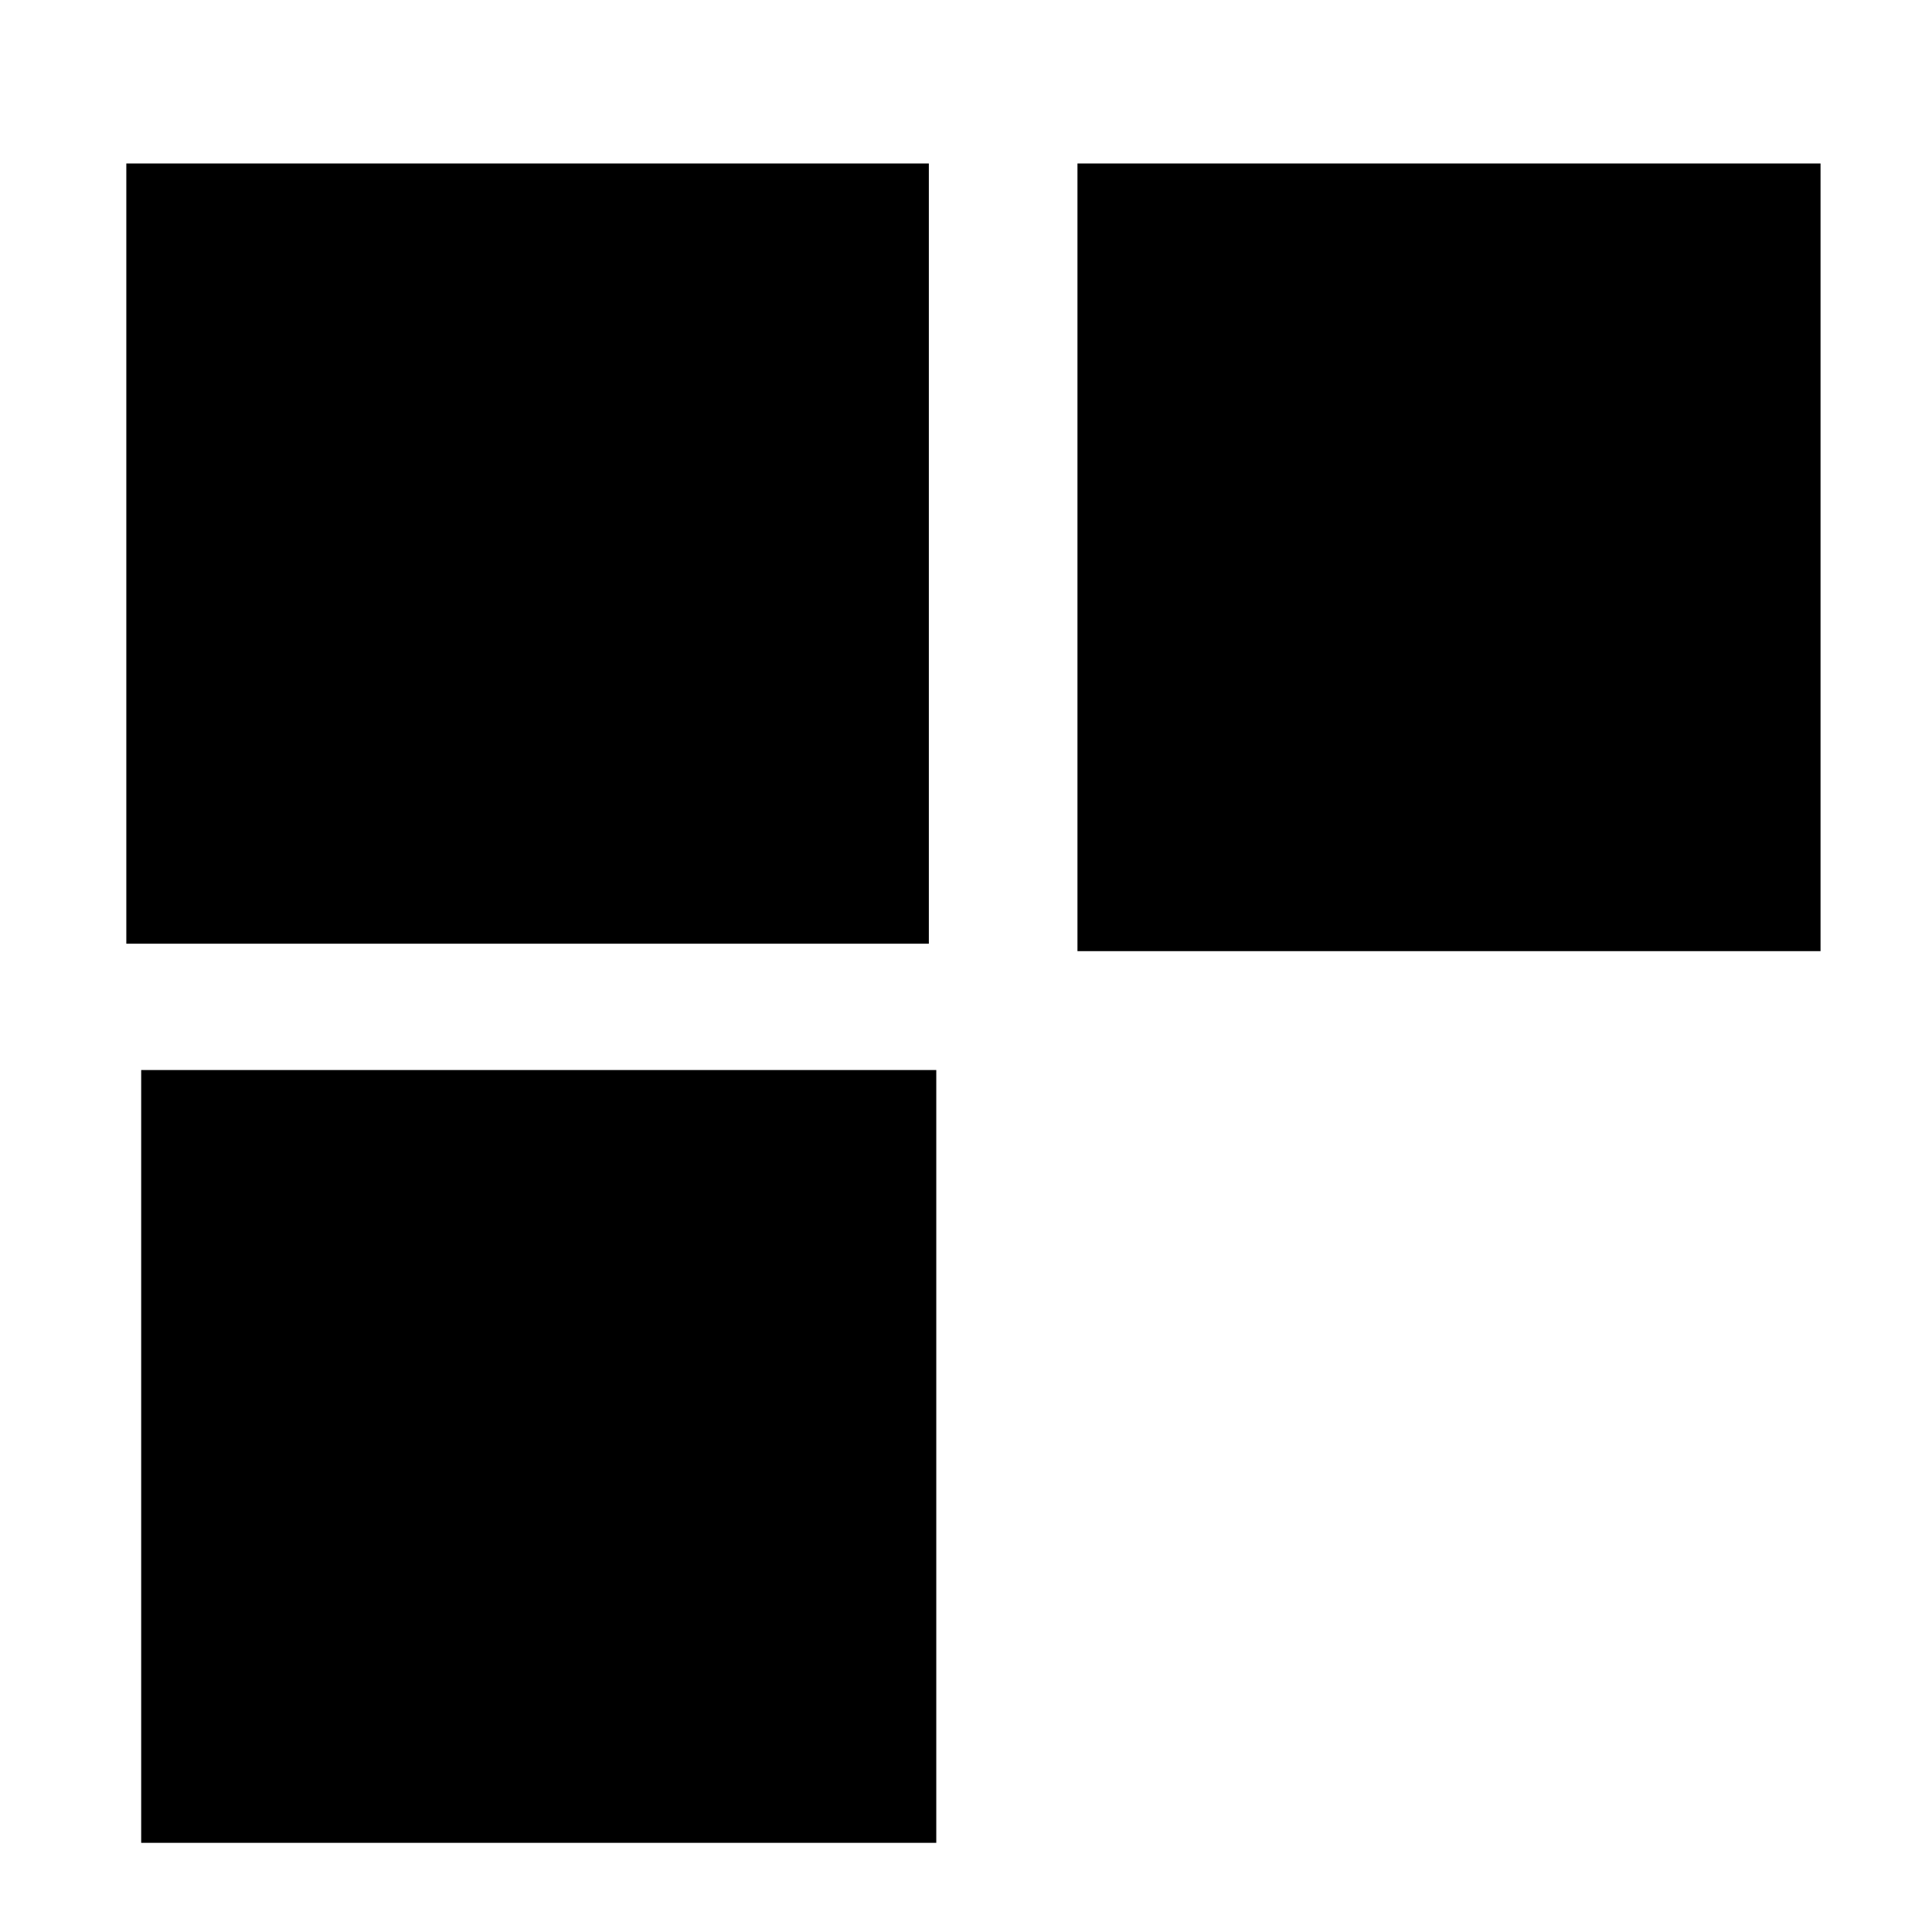
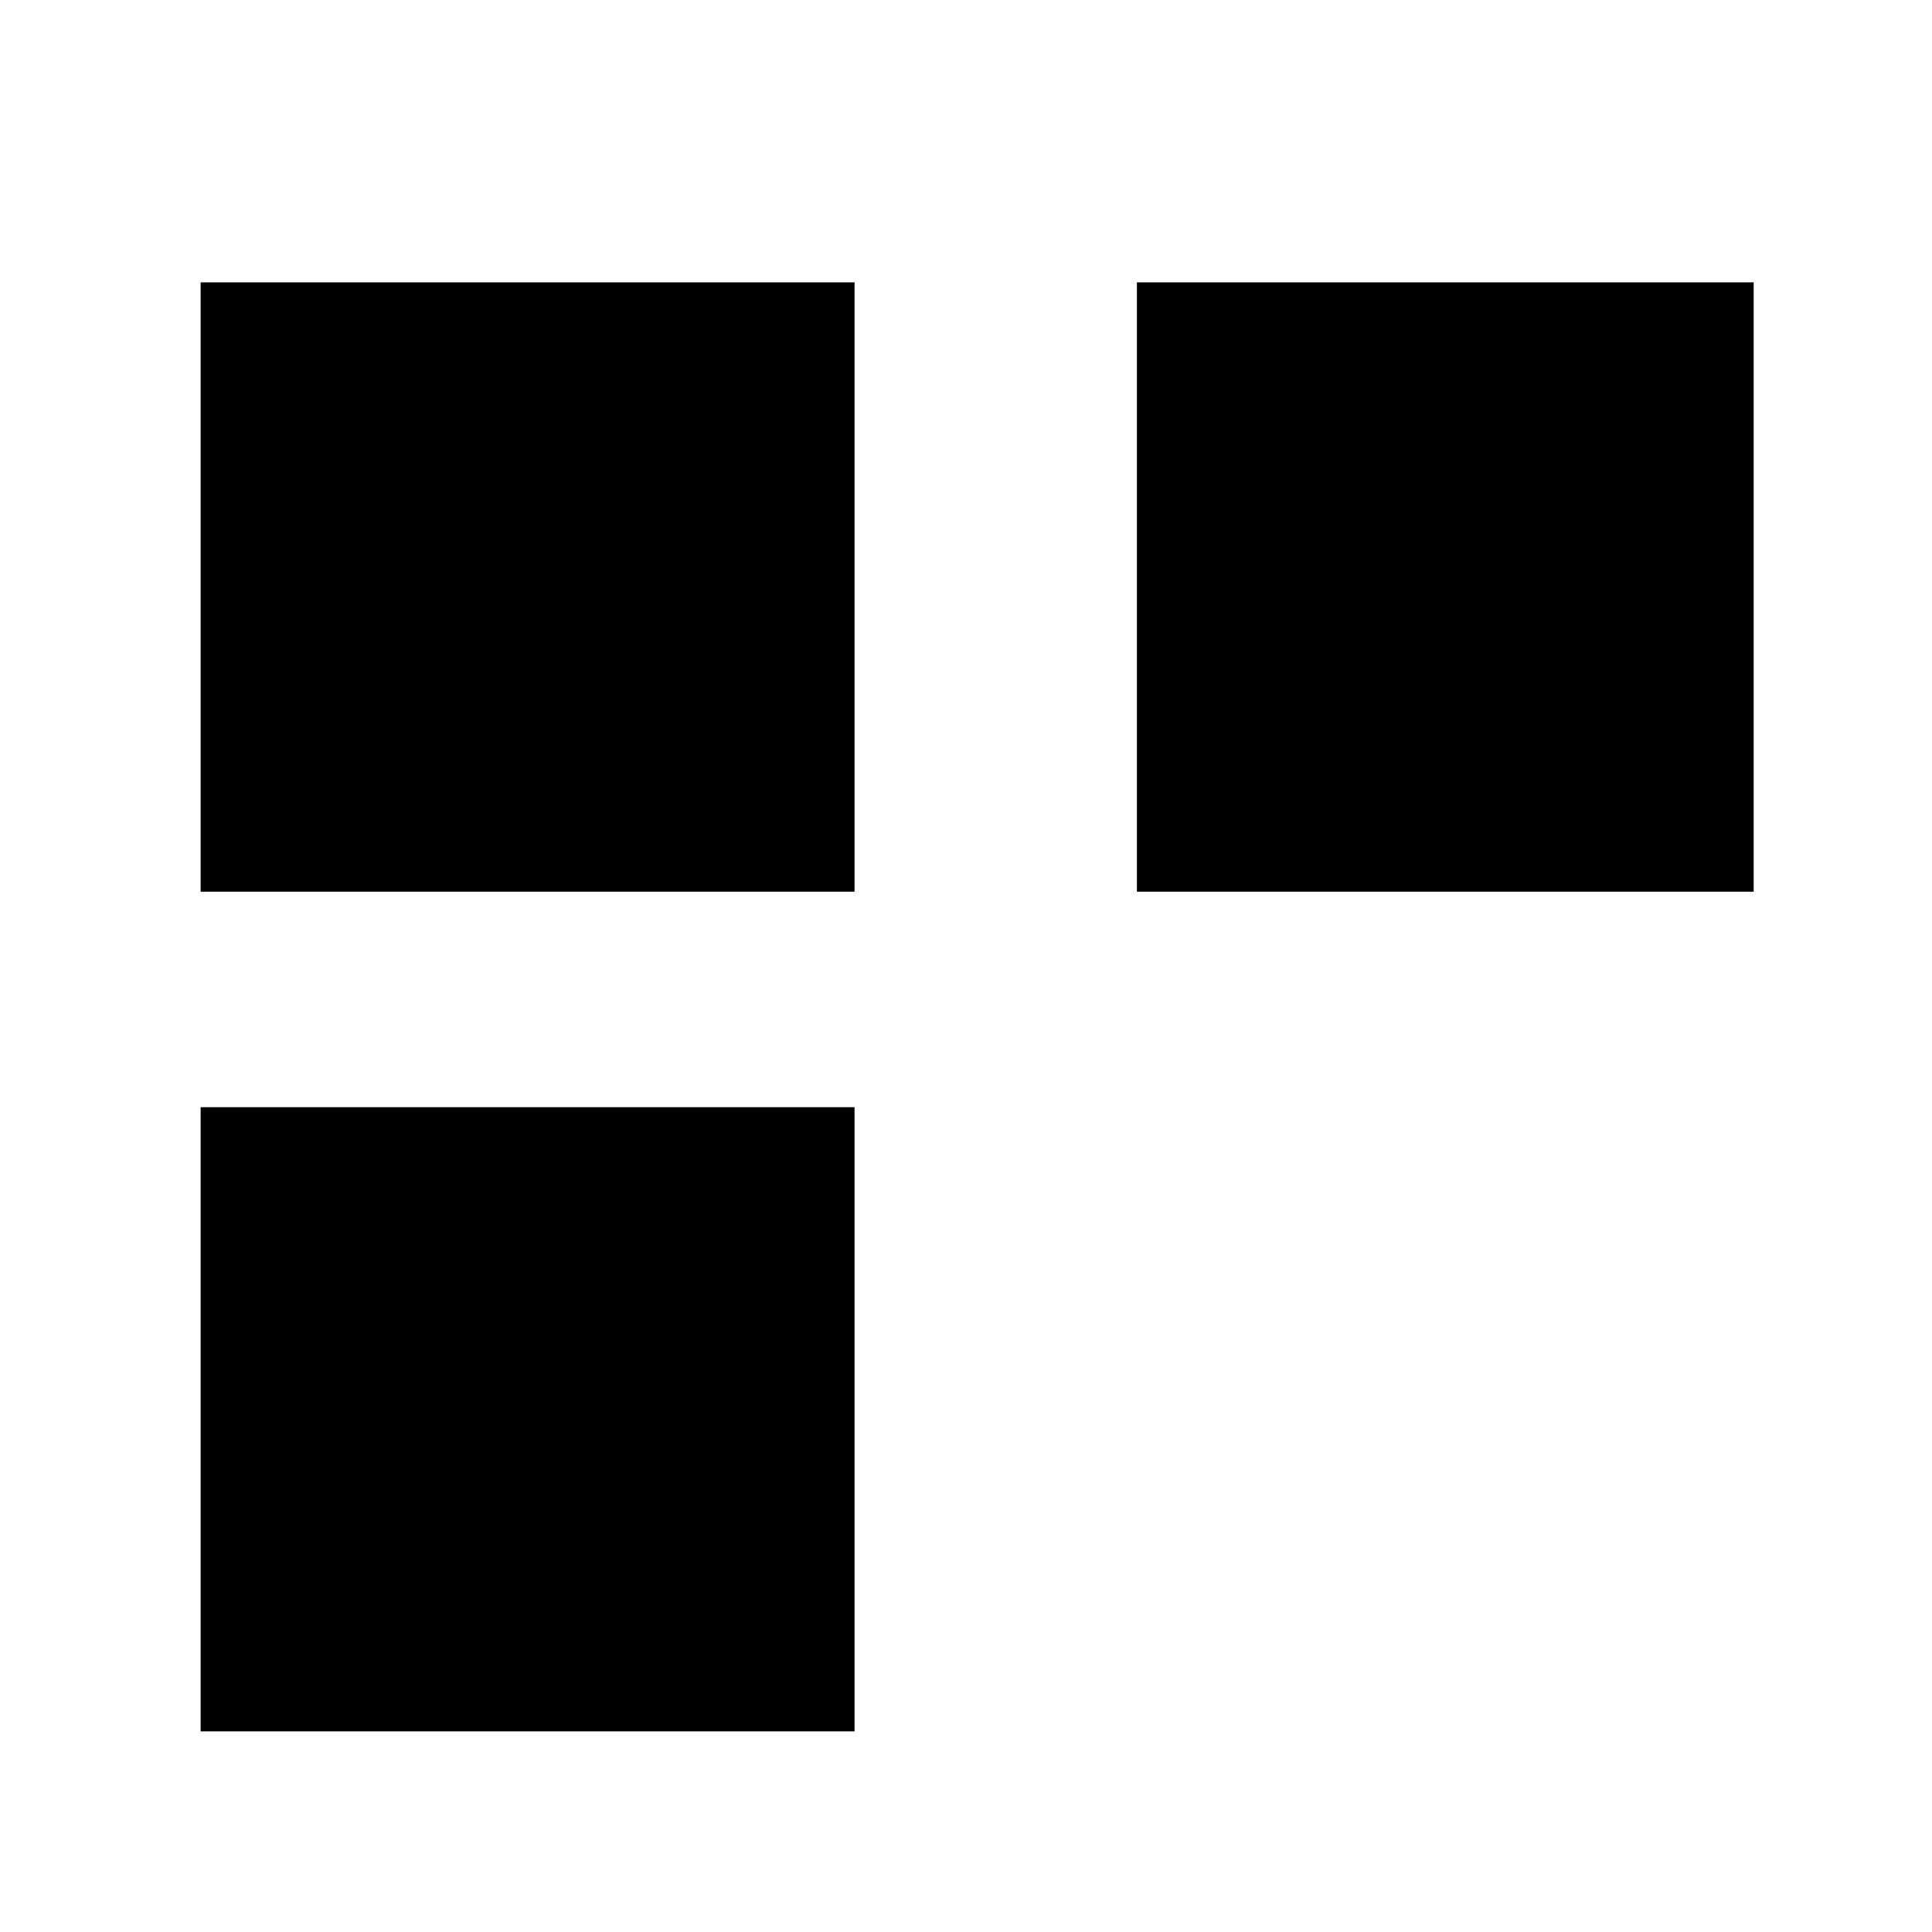
<svg xmlns="http://www.w3.org/2000/svg" version="1.0" width="260pt" height="260pt" viewBox="0 0 260 260" preserveAspectRatio="xMidYMid meet">
  <g transform="translate(0,260) scale(0.1,-0.1)" fill="#000000" stroke="none">
-     <path d="M170 1855 l0 -525 540 0 540 0 0 525 0 525 -540 0 -540 0 0 -525z" />
-     <path d="M1450 1850 l0 -530 500 0 500 0 0 530 0 530 -500 0 -500 0 0 -530z" />
-     <path d="M190 640 l0 -520 535 0 535 0 0 520 0 520 -535 0 -535 0 0 -520z" />
+     <path d="M270 1810 l0 -410 440 0 440 0 0 410 0 410 -440 0 -440 0 0 -410z" />
+     <path d="M1530 1810 l0 -410 415 0 415 0 0 410 0 410 -415 0 -415 0 0 -410z" />
+     <path d="M270 690 l0 -420 440 0 440 0 0 420 0 420 -440 0 -440 0 0 -420z" />
  </g>
</svg>
